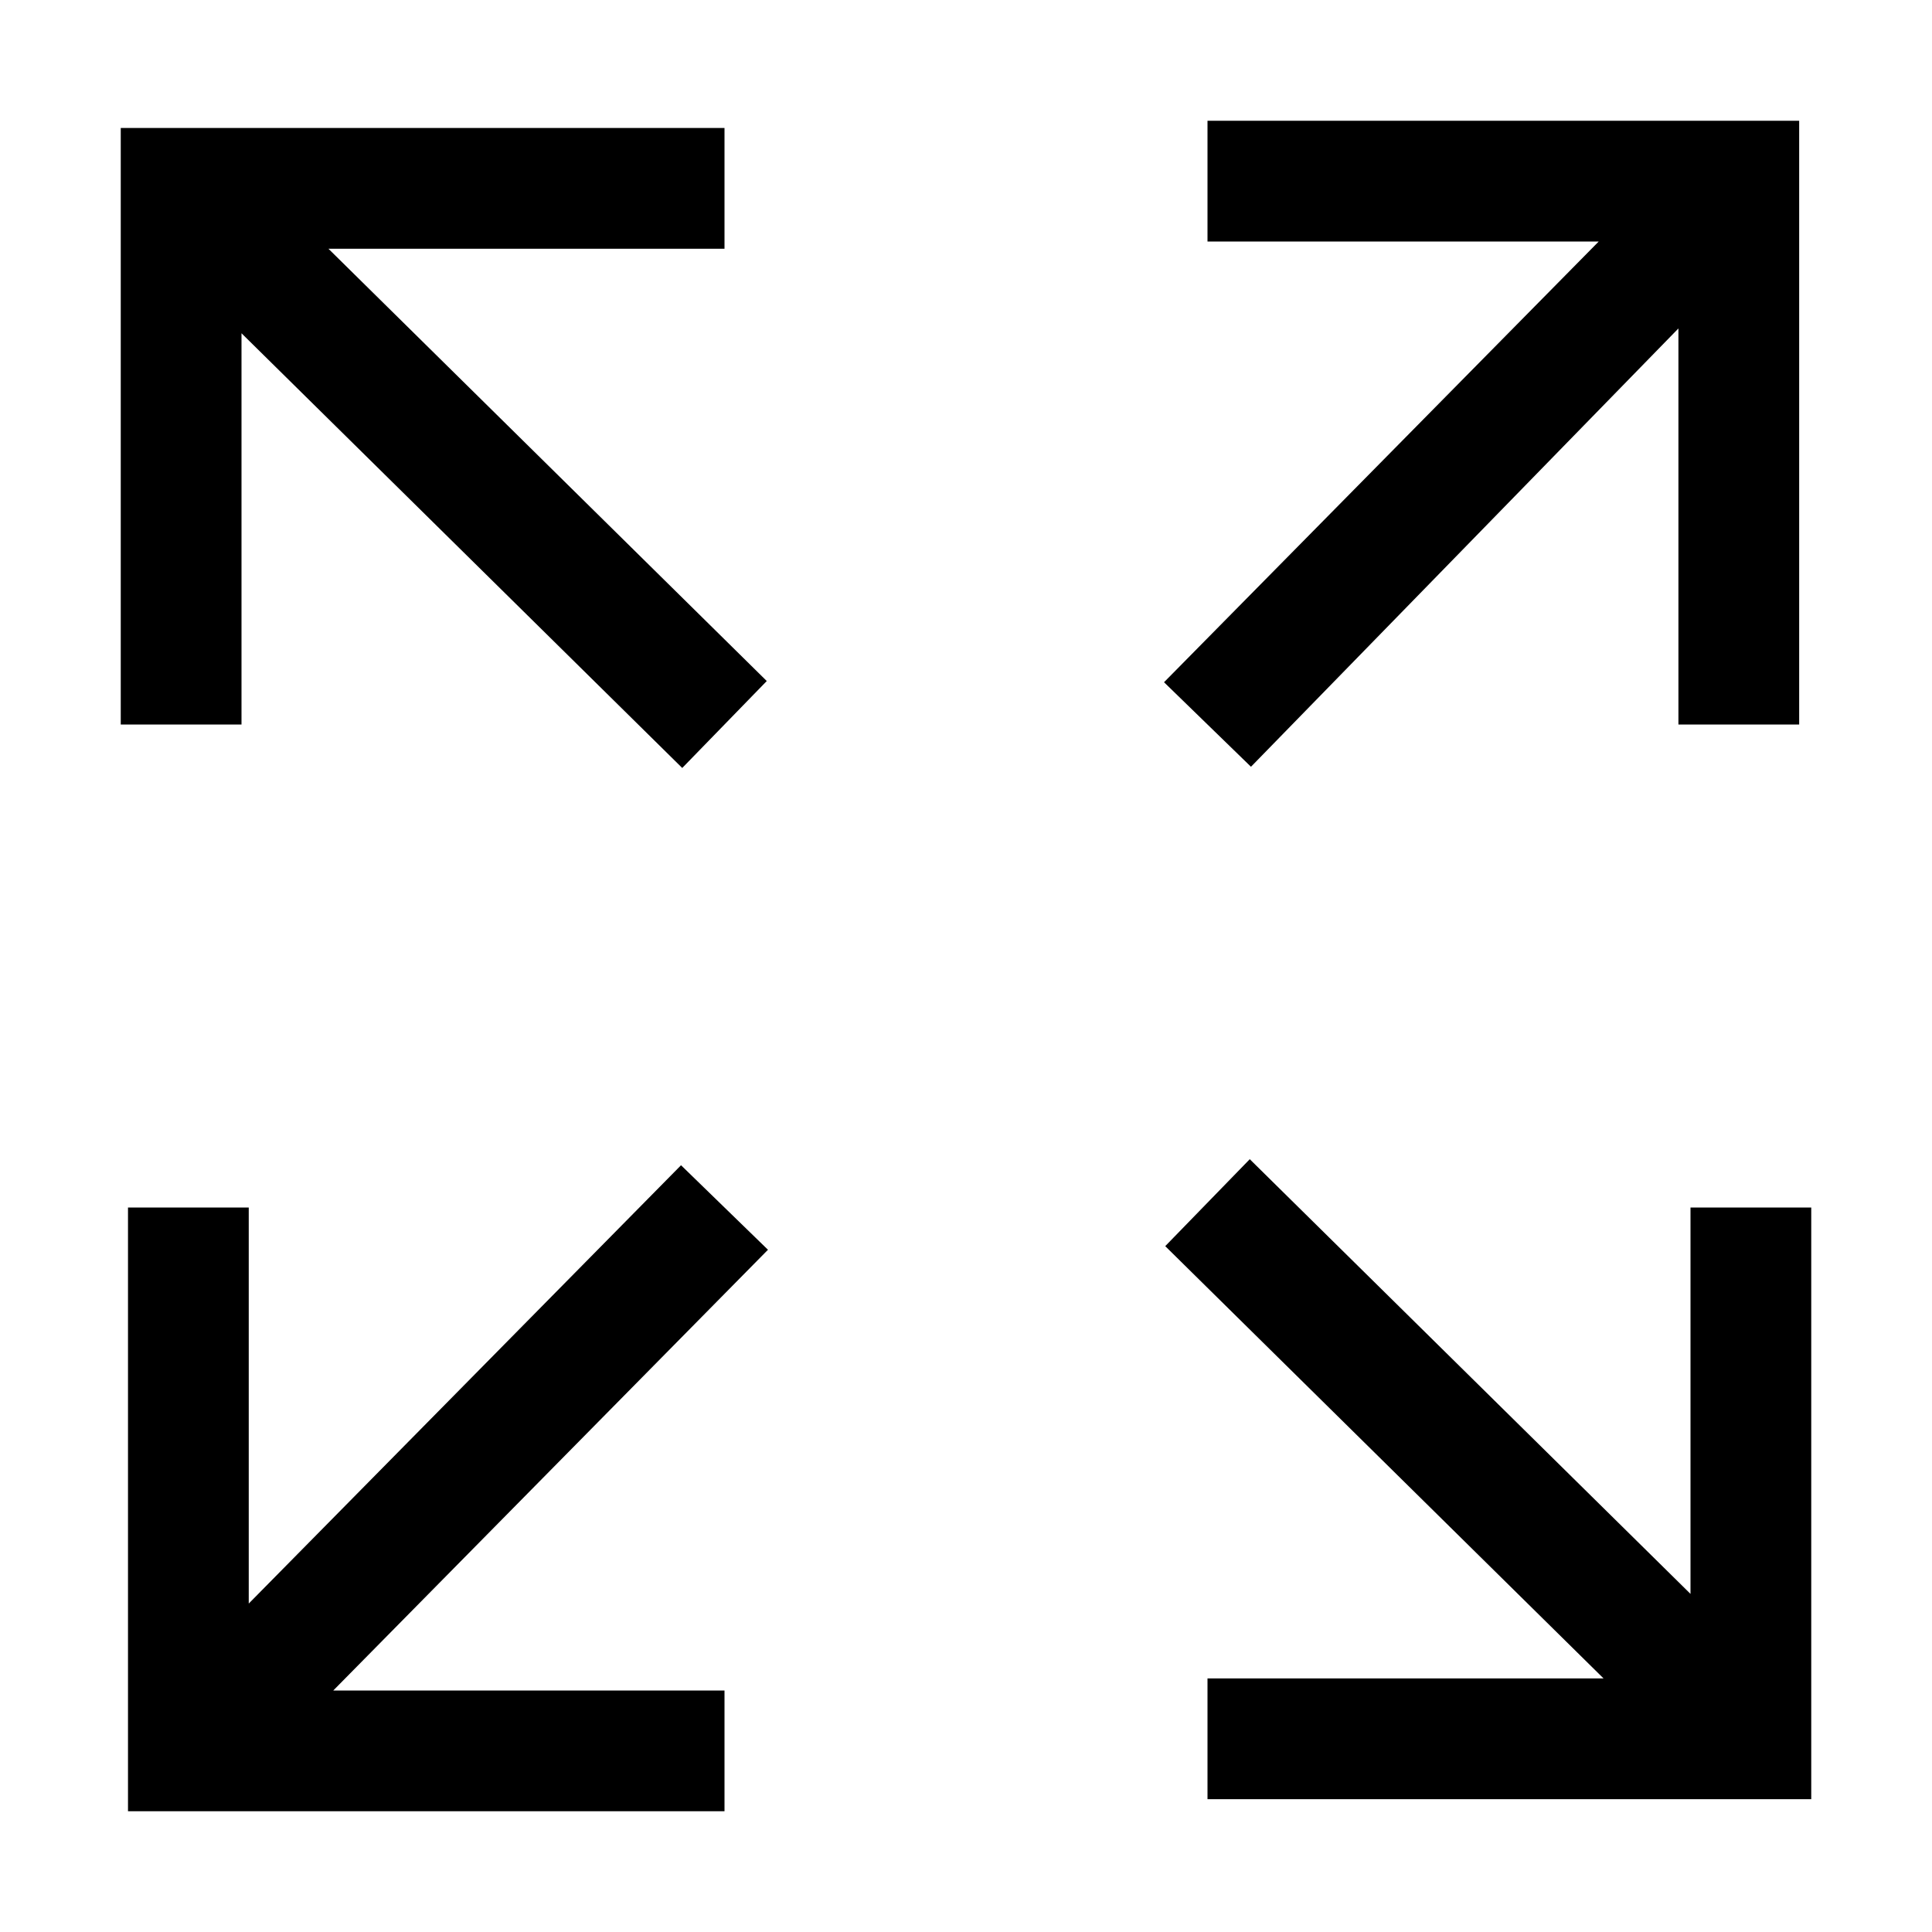
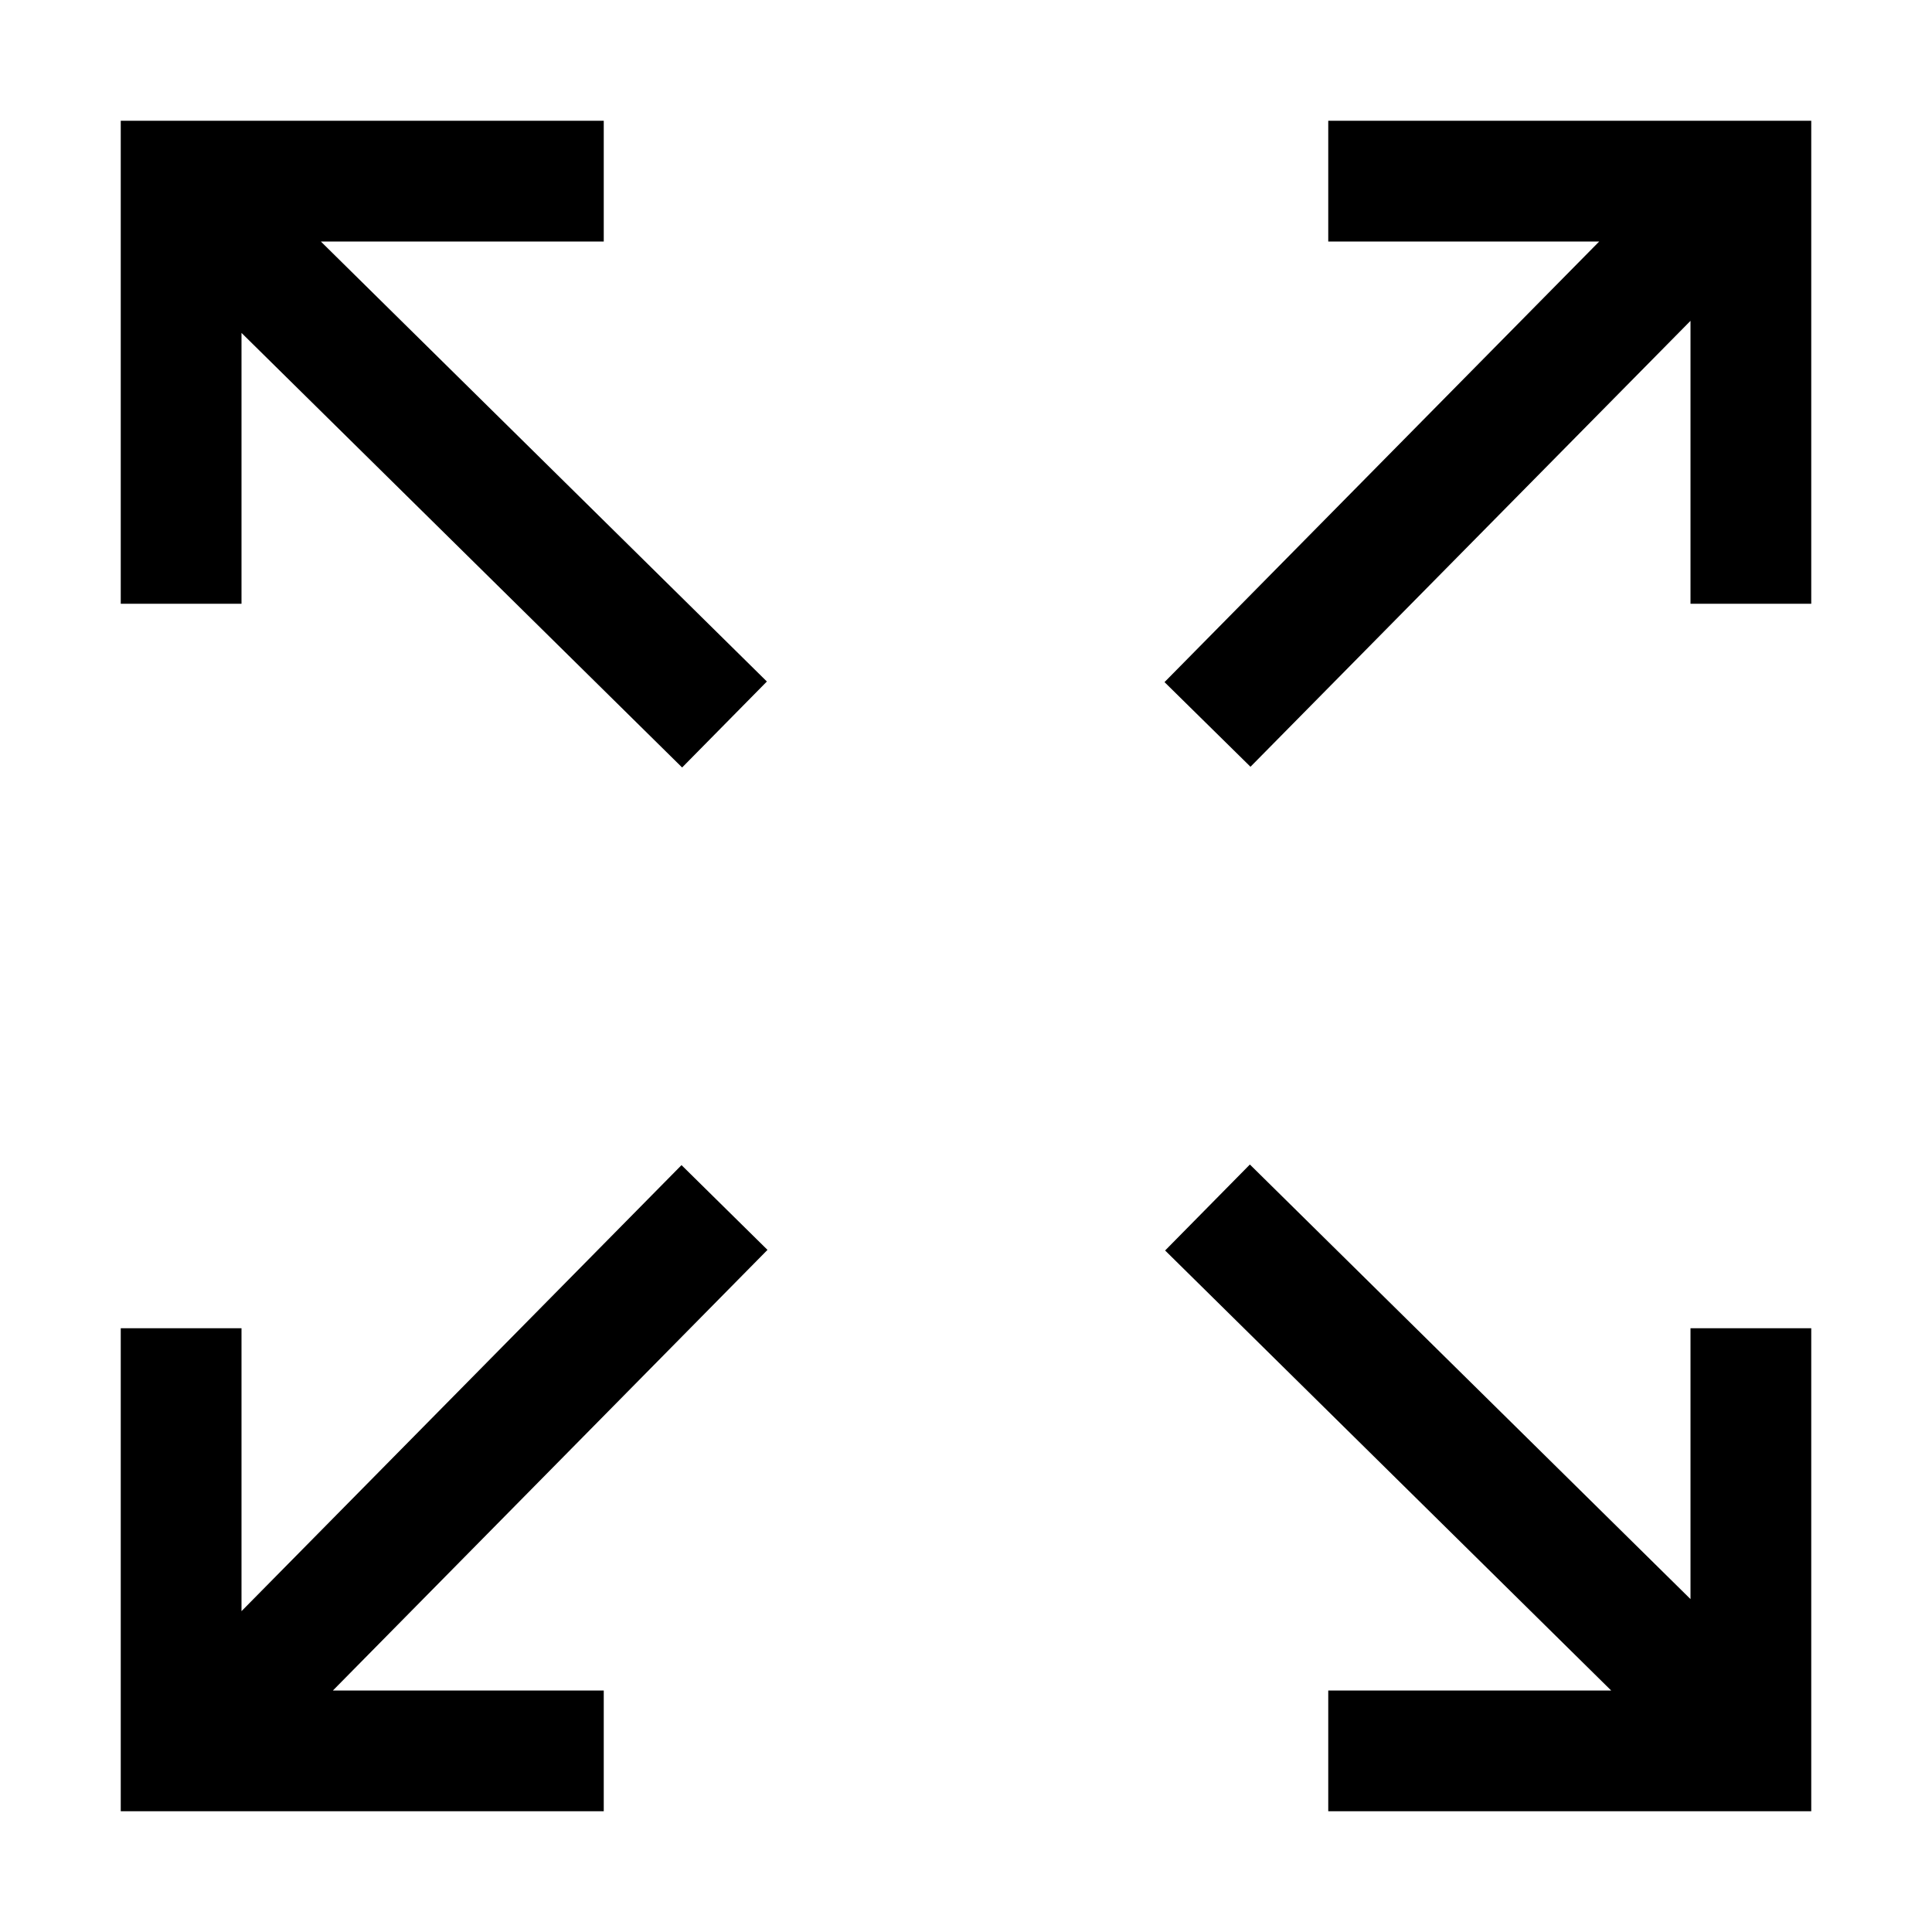
<svg xmlns="http://www.w3.org/2000/svg" viewBox="0 0 16 16">
-   <path d="M9.64 5.65L13.24 2H10V1h4.9v5h-1V2.72l-3.54 3.63zm-4 4l-3.58 3.63V10h-1v5H6v-1H2.76l3.6-3.65zM14 10v3.2l-3.65-3.6-.7.72 3.63 3.58H10v1h5V10zM2 2.76l3.65 3.6.7-.72-3.63-3.58H6v-1H1V6h1z" />
+   <path d="M9.644 5.649L13.244 2H11V1h4v4h-1V2.657L10.356 6.35zM2 13.343V11H1v4h4v-1H2.757l3.599-3.649-.712-.702zM11 15h4v-4h-1v2.243l-3.649-3.599-.702.712L13.343 14H11zM5 1H1v4h1V2.757l3.649 3.599.702-.712L2.657 2H5z" id="icons" />
</svg>
